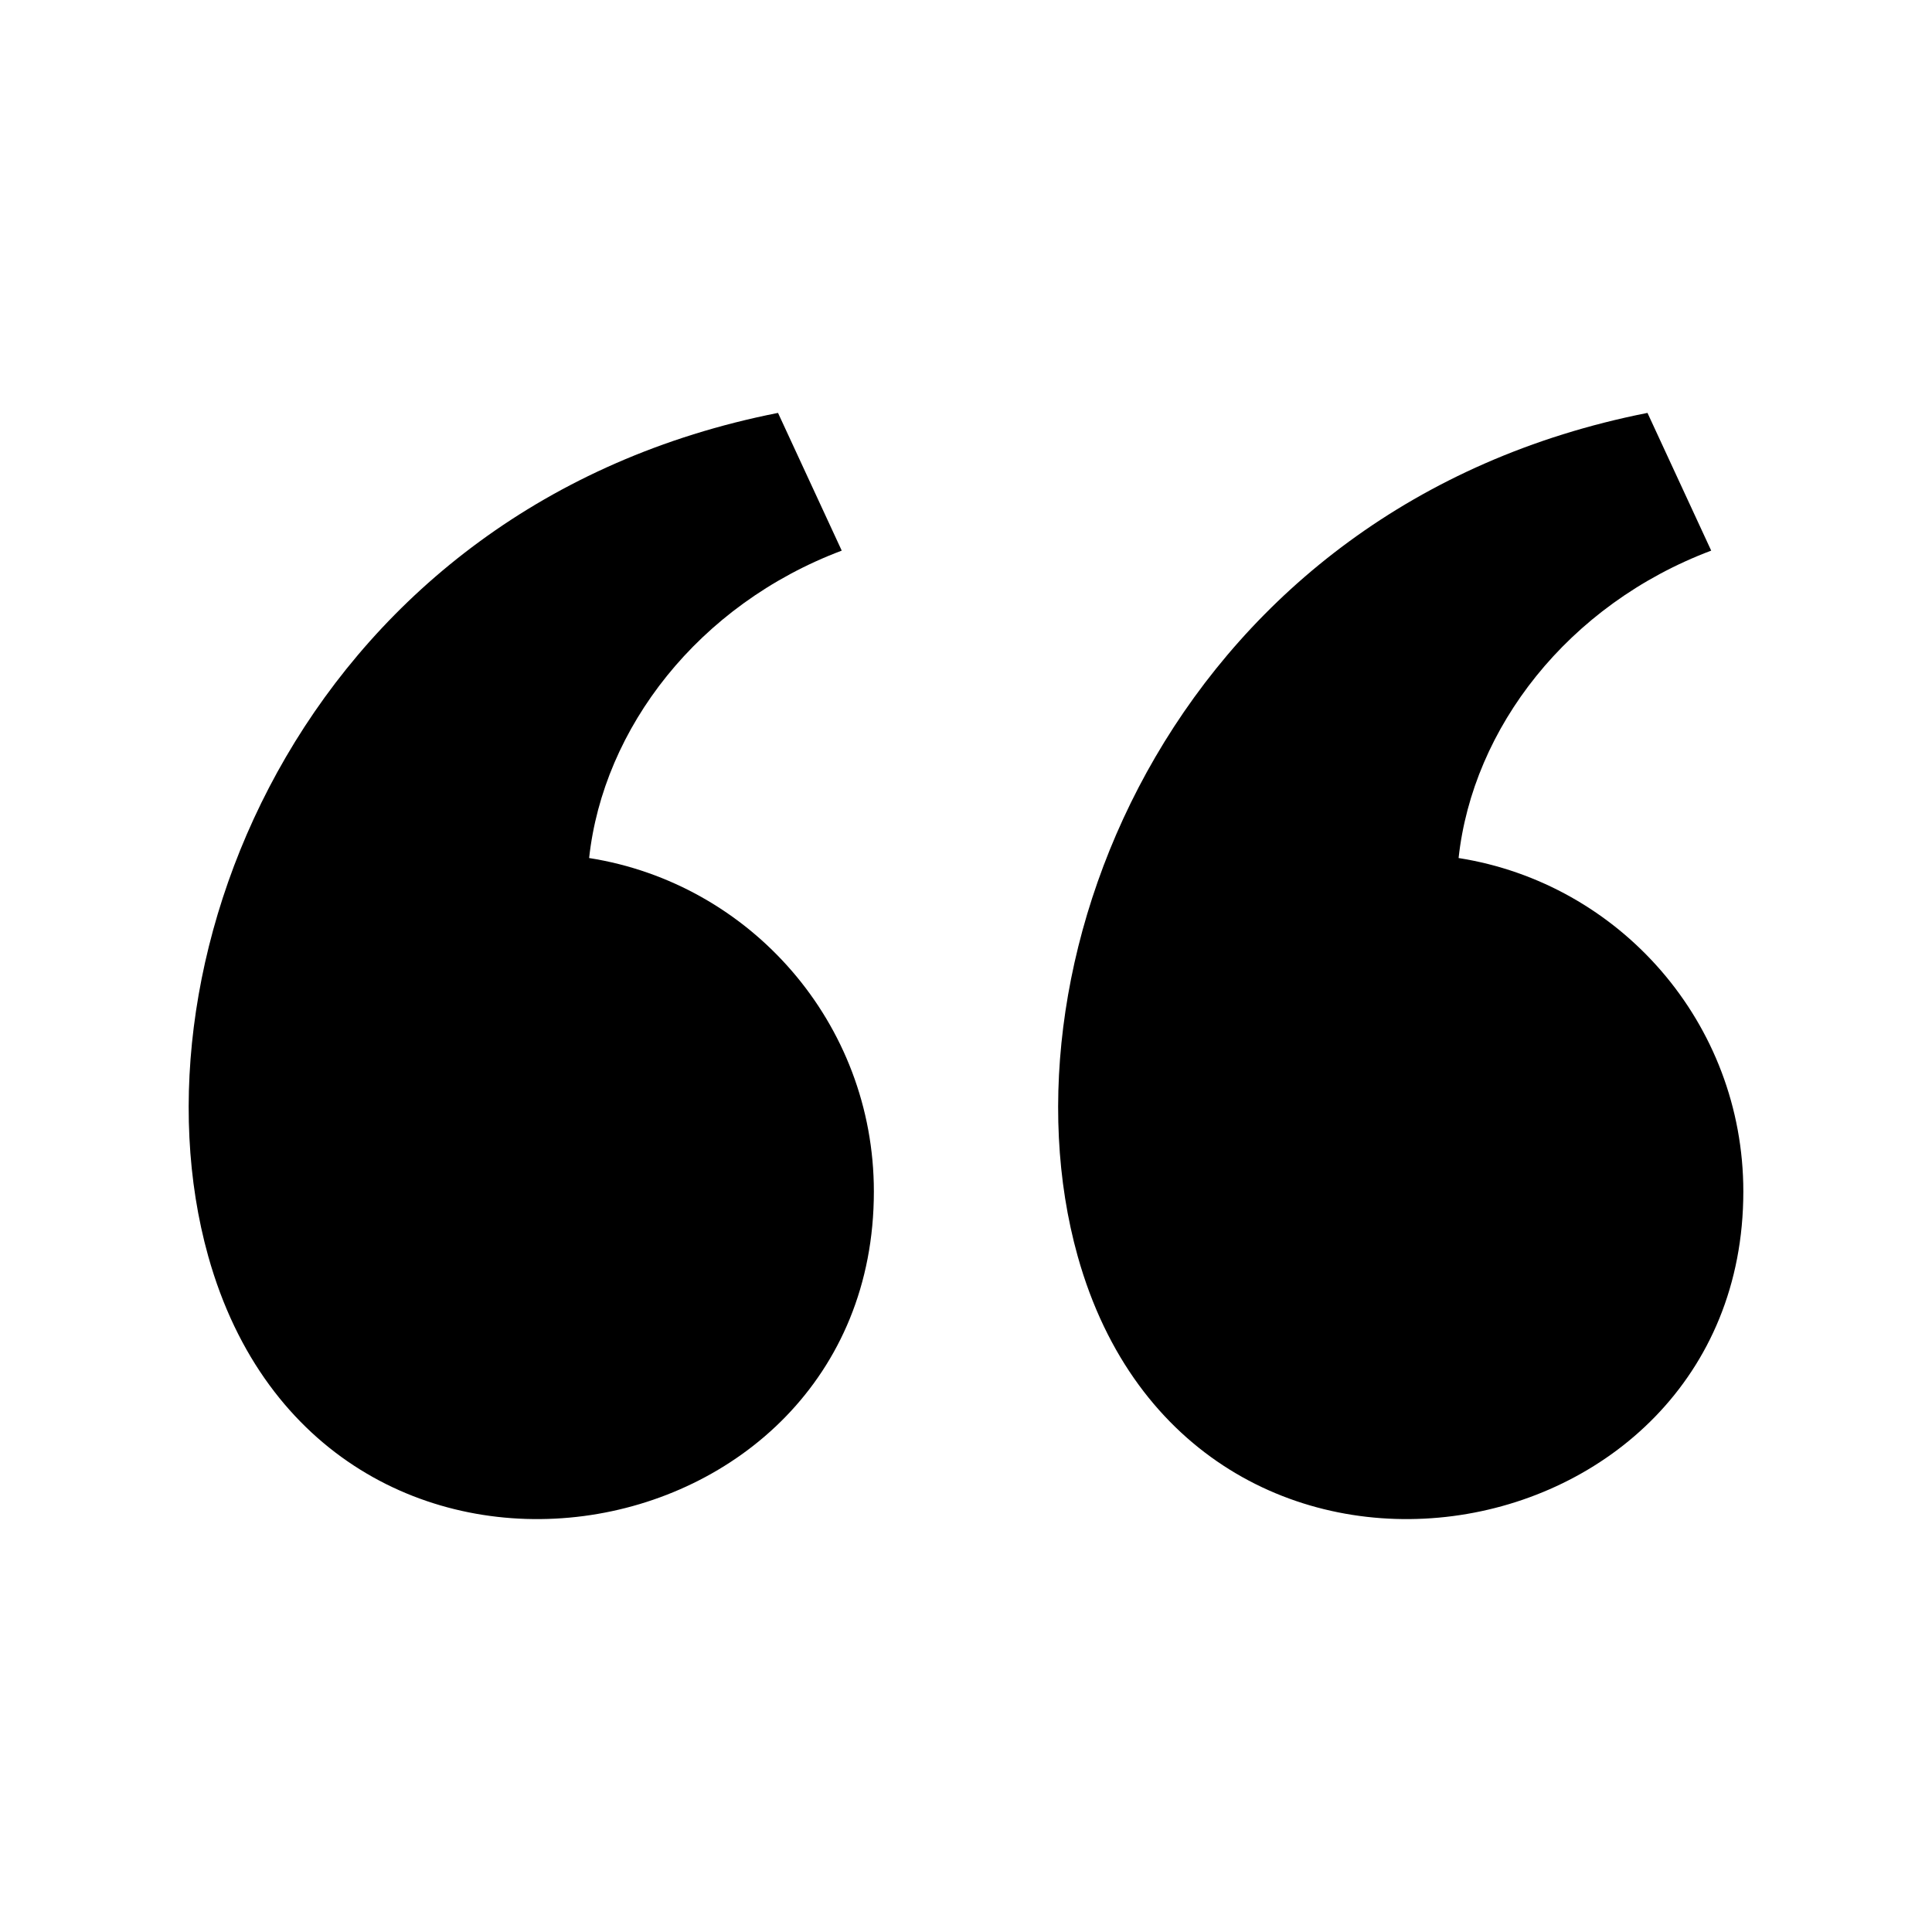
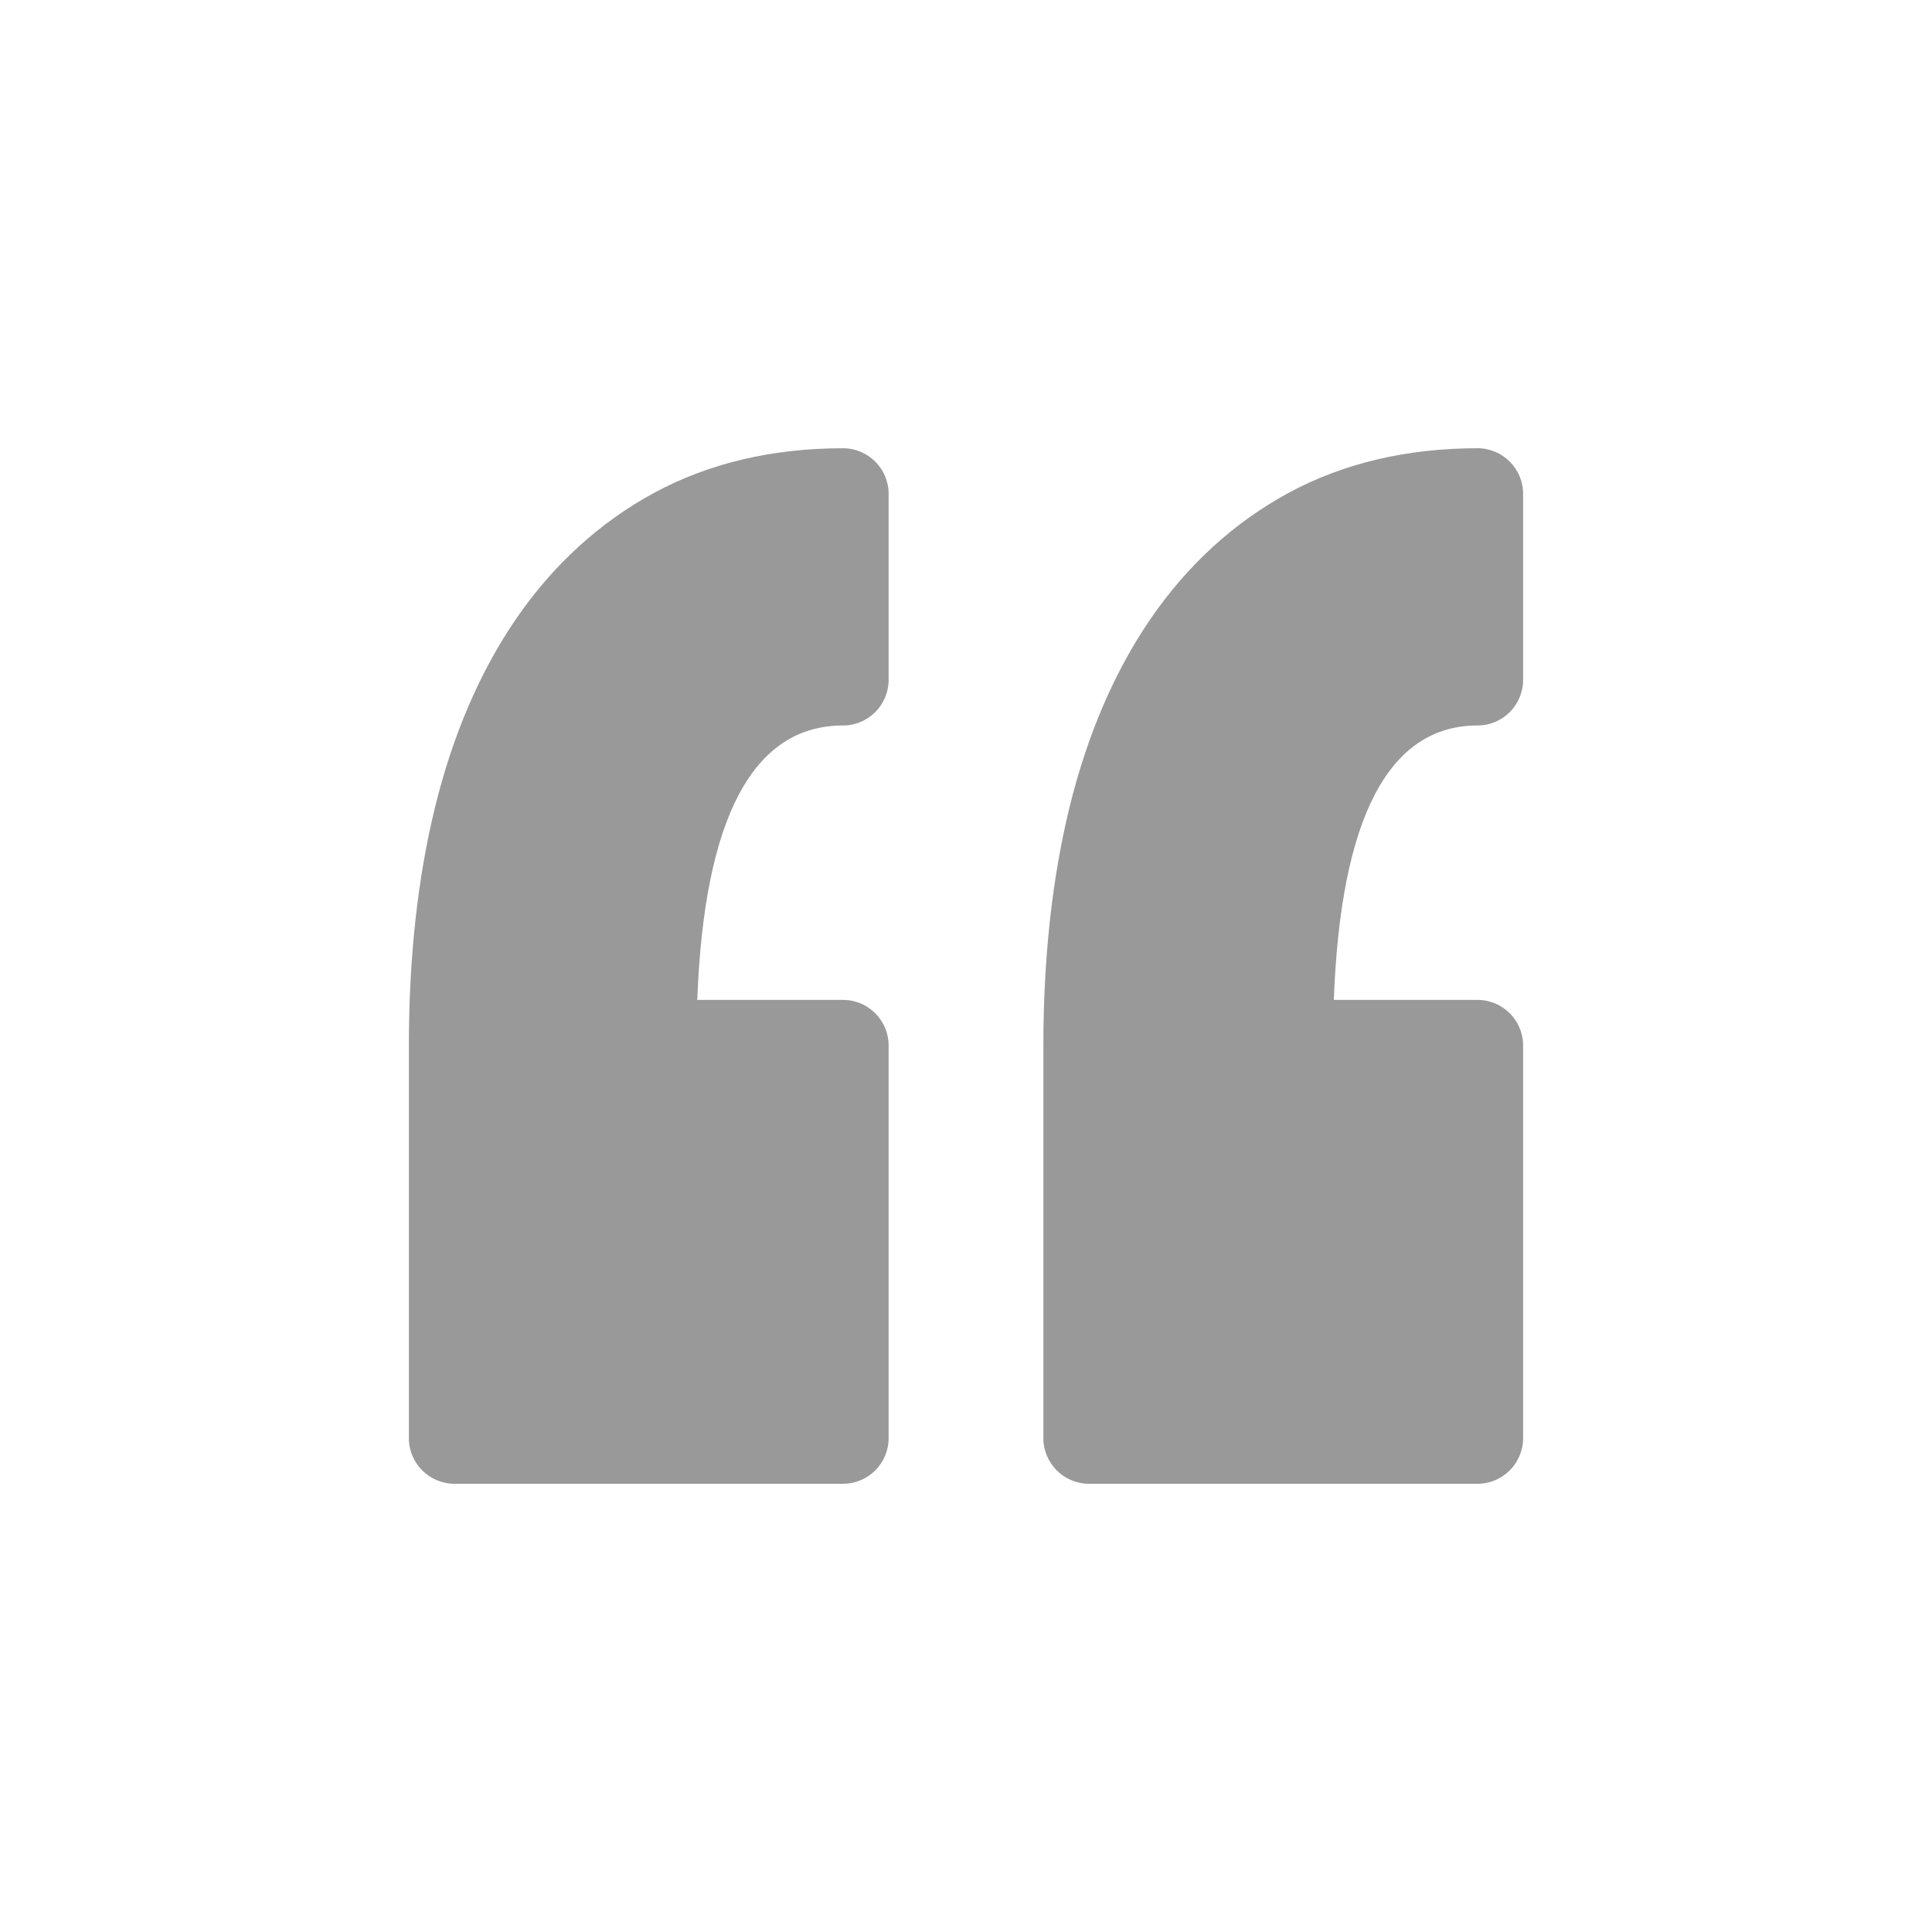
- <svg xmlns="http://www.w3.org/2000/svg" version="1.1" x="0px" y="0px" width="512px" height="512px" viewBox="0 0 512 512" enable-background="new 0 0 512 512" xml:space="preserve">
-   <path id="quote-5-icon" d="M55.178,332.895c-22.22-79.435,26.876-198.974,151.004-223.472l16.886,36.498  c-38.022,14.331-63.218,47.064-66.943,81.466c42.757,6.73,75.459,43.737,75.459,88.385  C231.583,415.014,85.181,440.162,55.178,332.895z M285.595,332.895c-22.22-79.435,26.876-198.974,151.004-223.472l16.886,36.498  c-38.022,14.331-63.218,47.064-66.943,81.466c42.757,6.73,75.459,43.737,75.459,88.385C462,415.014,315.598,440.162,285.595,332.895  z" />
+ <svg xmlns="http://www.w3.org/2000/svg" t="1577436438121" class="icon" viewBox="0 0 1024 1024" version="1.1" p-id="1767" width="16" height="16">
+   <defs>
+     <style type="text/css" />
+   </defs>
+   <path d="M470.989 261.775l0 98.55c0 13.363-10.834 24.197-24.197 24.197-47.688 0-73.626 48.906-77.22 145.439l77.22 0c13.363 0 24.197 10.844 24.197 24.197l0 208.077c0 13.363-10.834 24.197-24.197 24.197L240.906 786.432c-13.373 0-24.197-10.844-24.197-24.197l0-208.077c0-46.275 4.659-88.74 13.844-126.228 9.421-38.441 23.88-72.049 42.967-99.901 19.64-28.621 44.206-51.077 73.021-66.724 29.01-15.739 62.74-23.726 100.26-23.726C460.155 237.578 470.989 248.412 470.989 261.775zM783.094 384.522c13.363 0 24.197-10.844 24.197-24.197l0-98.55c0-13.363-10.834-24.197-24.197-24.197-37.509 0-71.24 7.987-100.25 23.726-28.815 15.647-53.391 38.103-73.032 66.724-19.087 27.853-33.546 61.46-42.967 99.912-9.175 37.499-13.834 79.964-13.834 126.218l0 208.077c0 13.363 10.834 24.197 24.197 24.197l205.875 0c13.363 0 24.197-10.844 24.197-24.197l0-208.077c0-13.363-10.834-24.197-24.197-24.197L706.97 529.961C710.513 433.428 736.072 384.522 783.094 384.522z" p-id="1768" fill="#999999" />
</svg>
